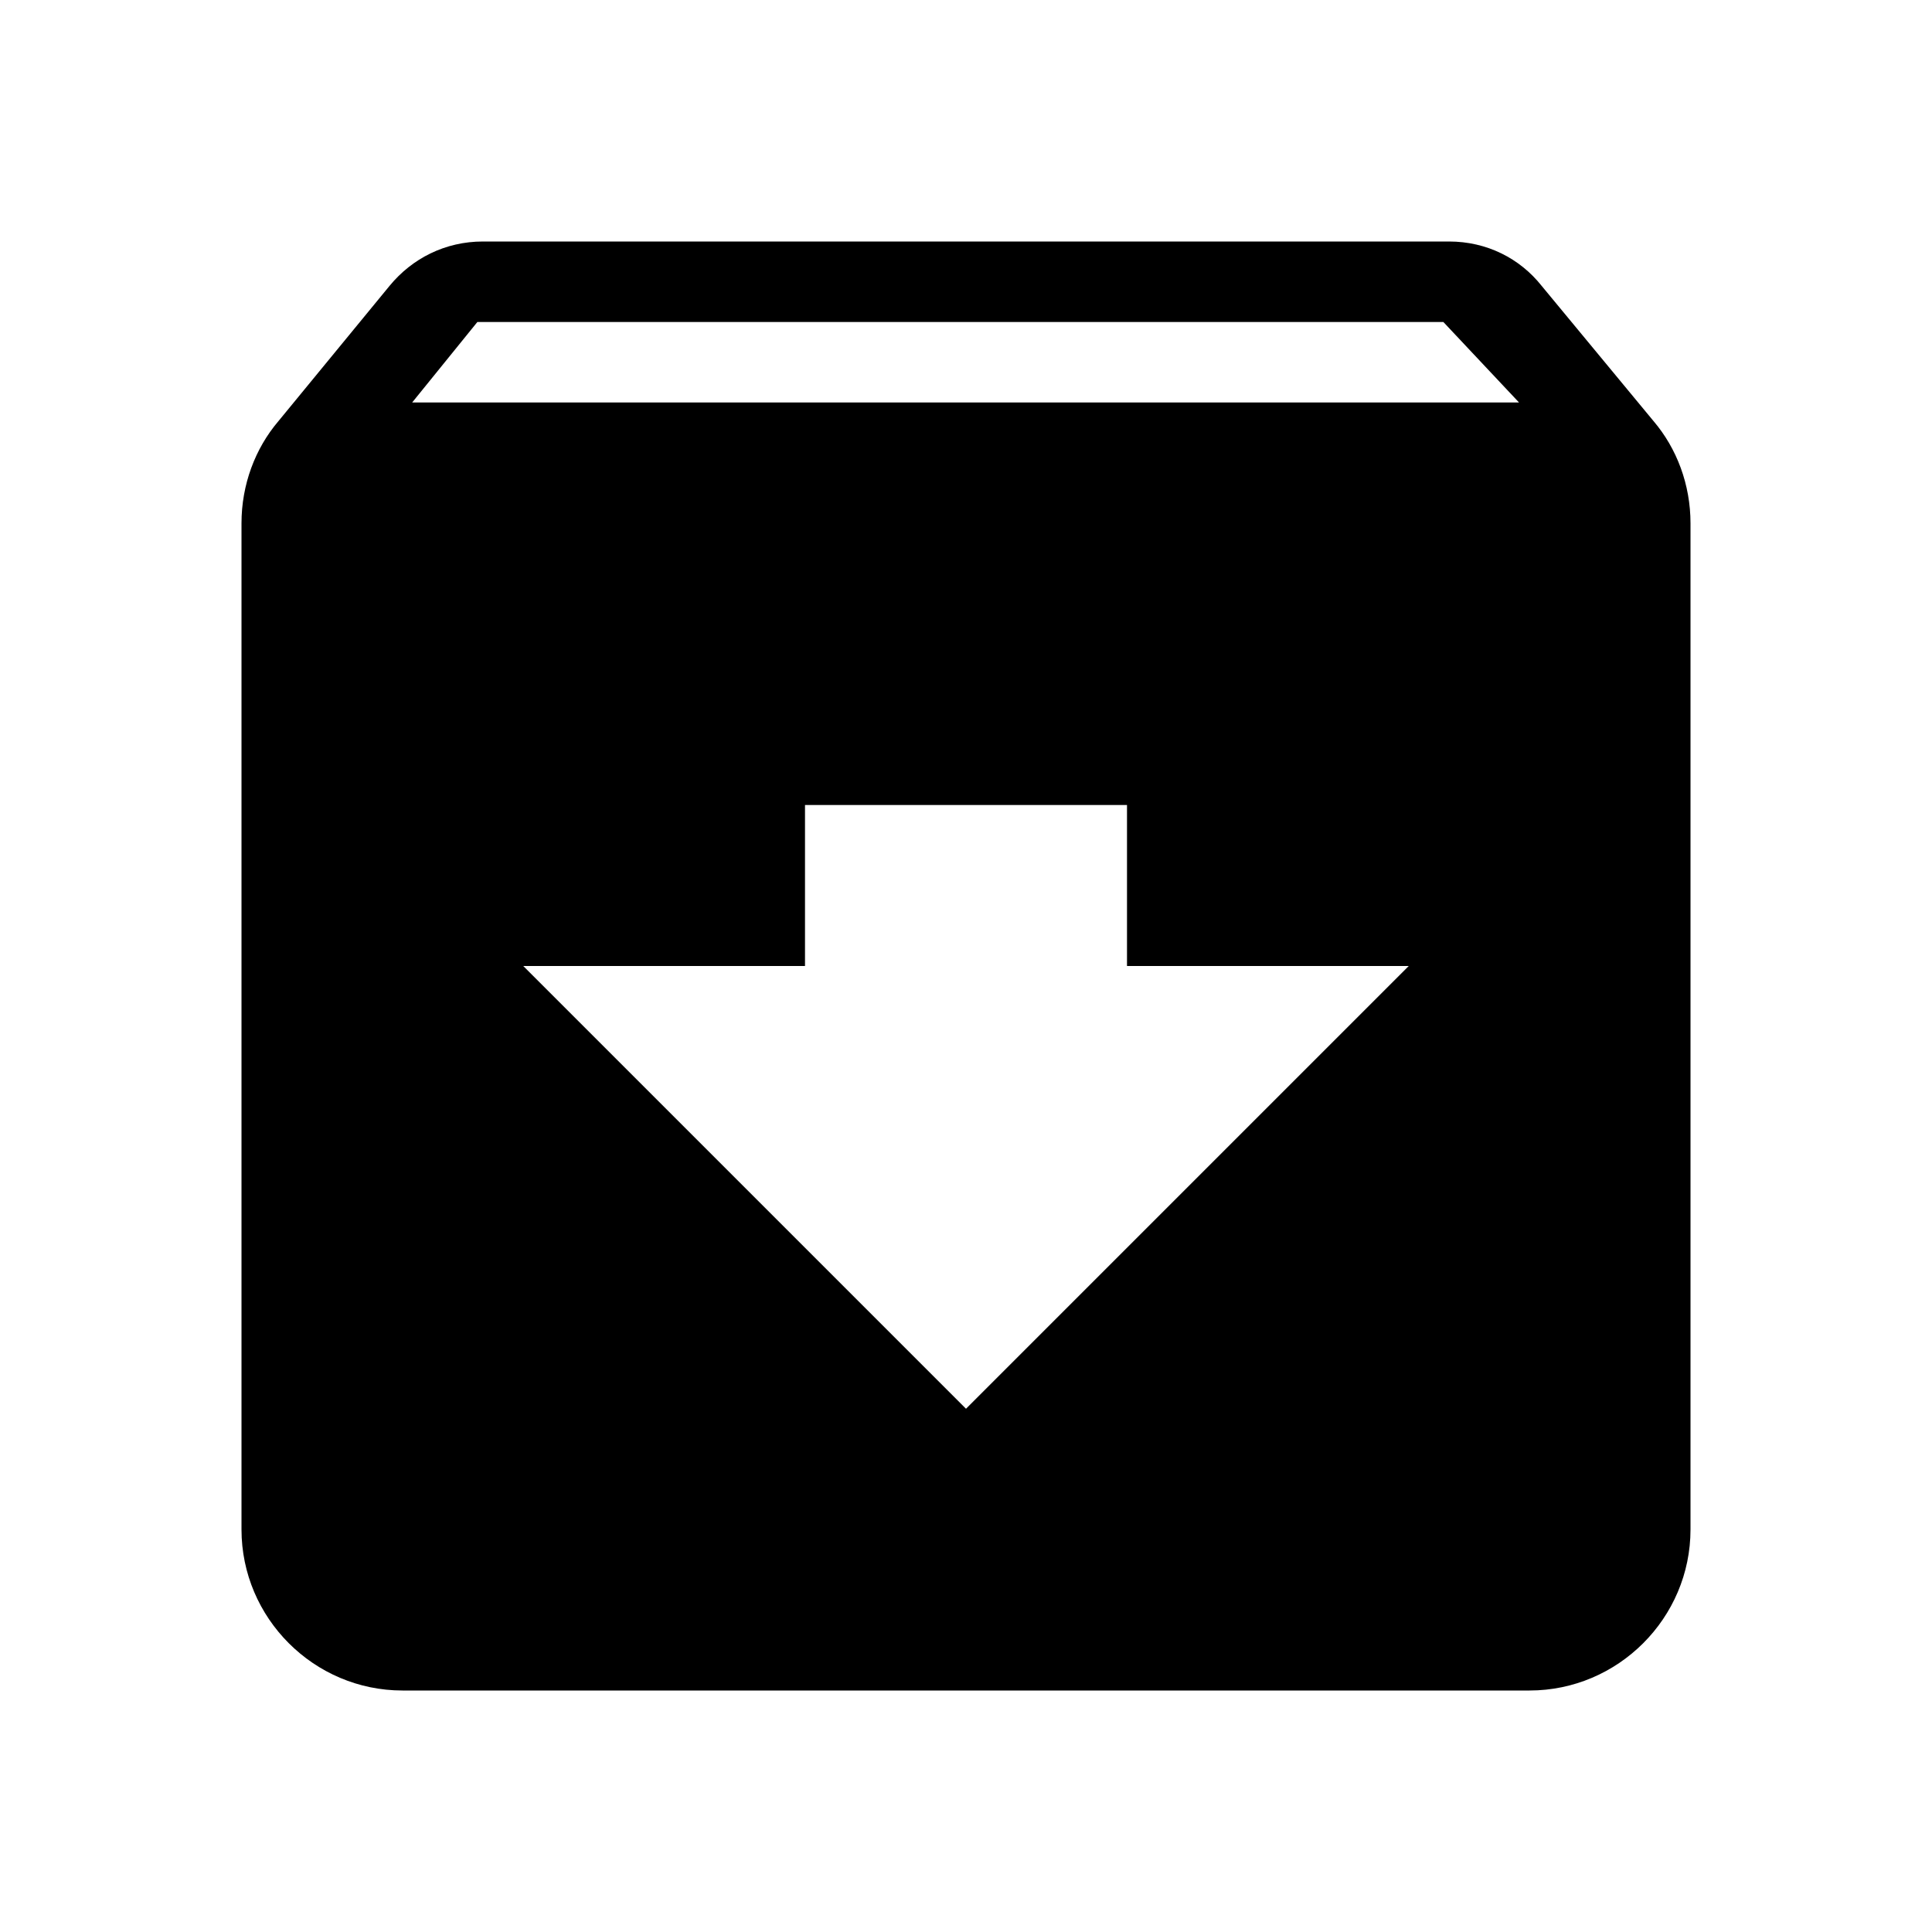
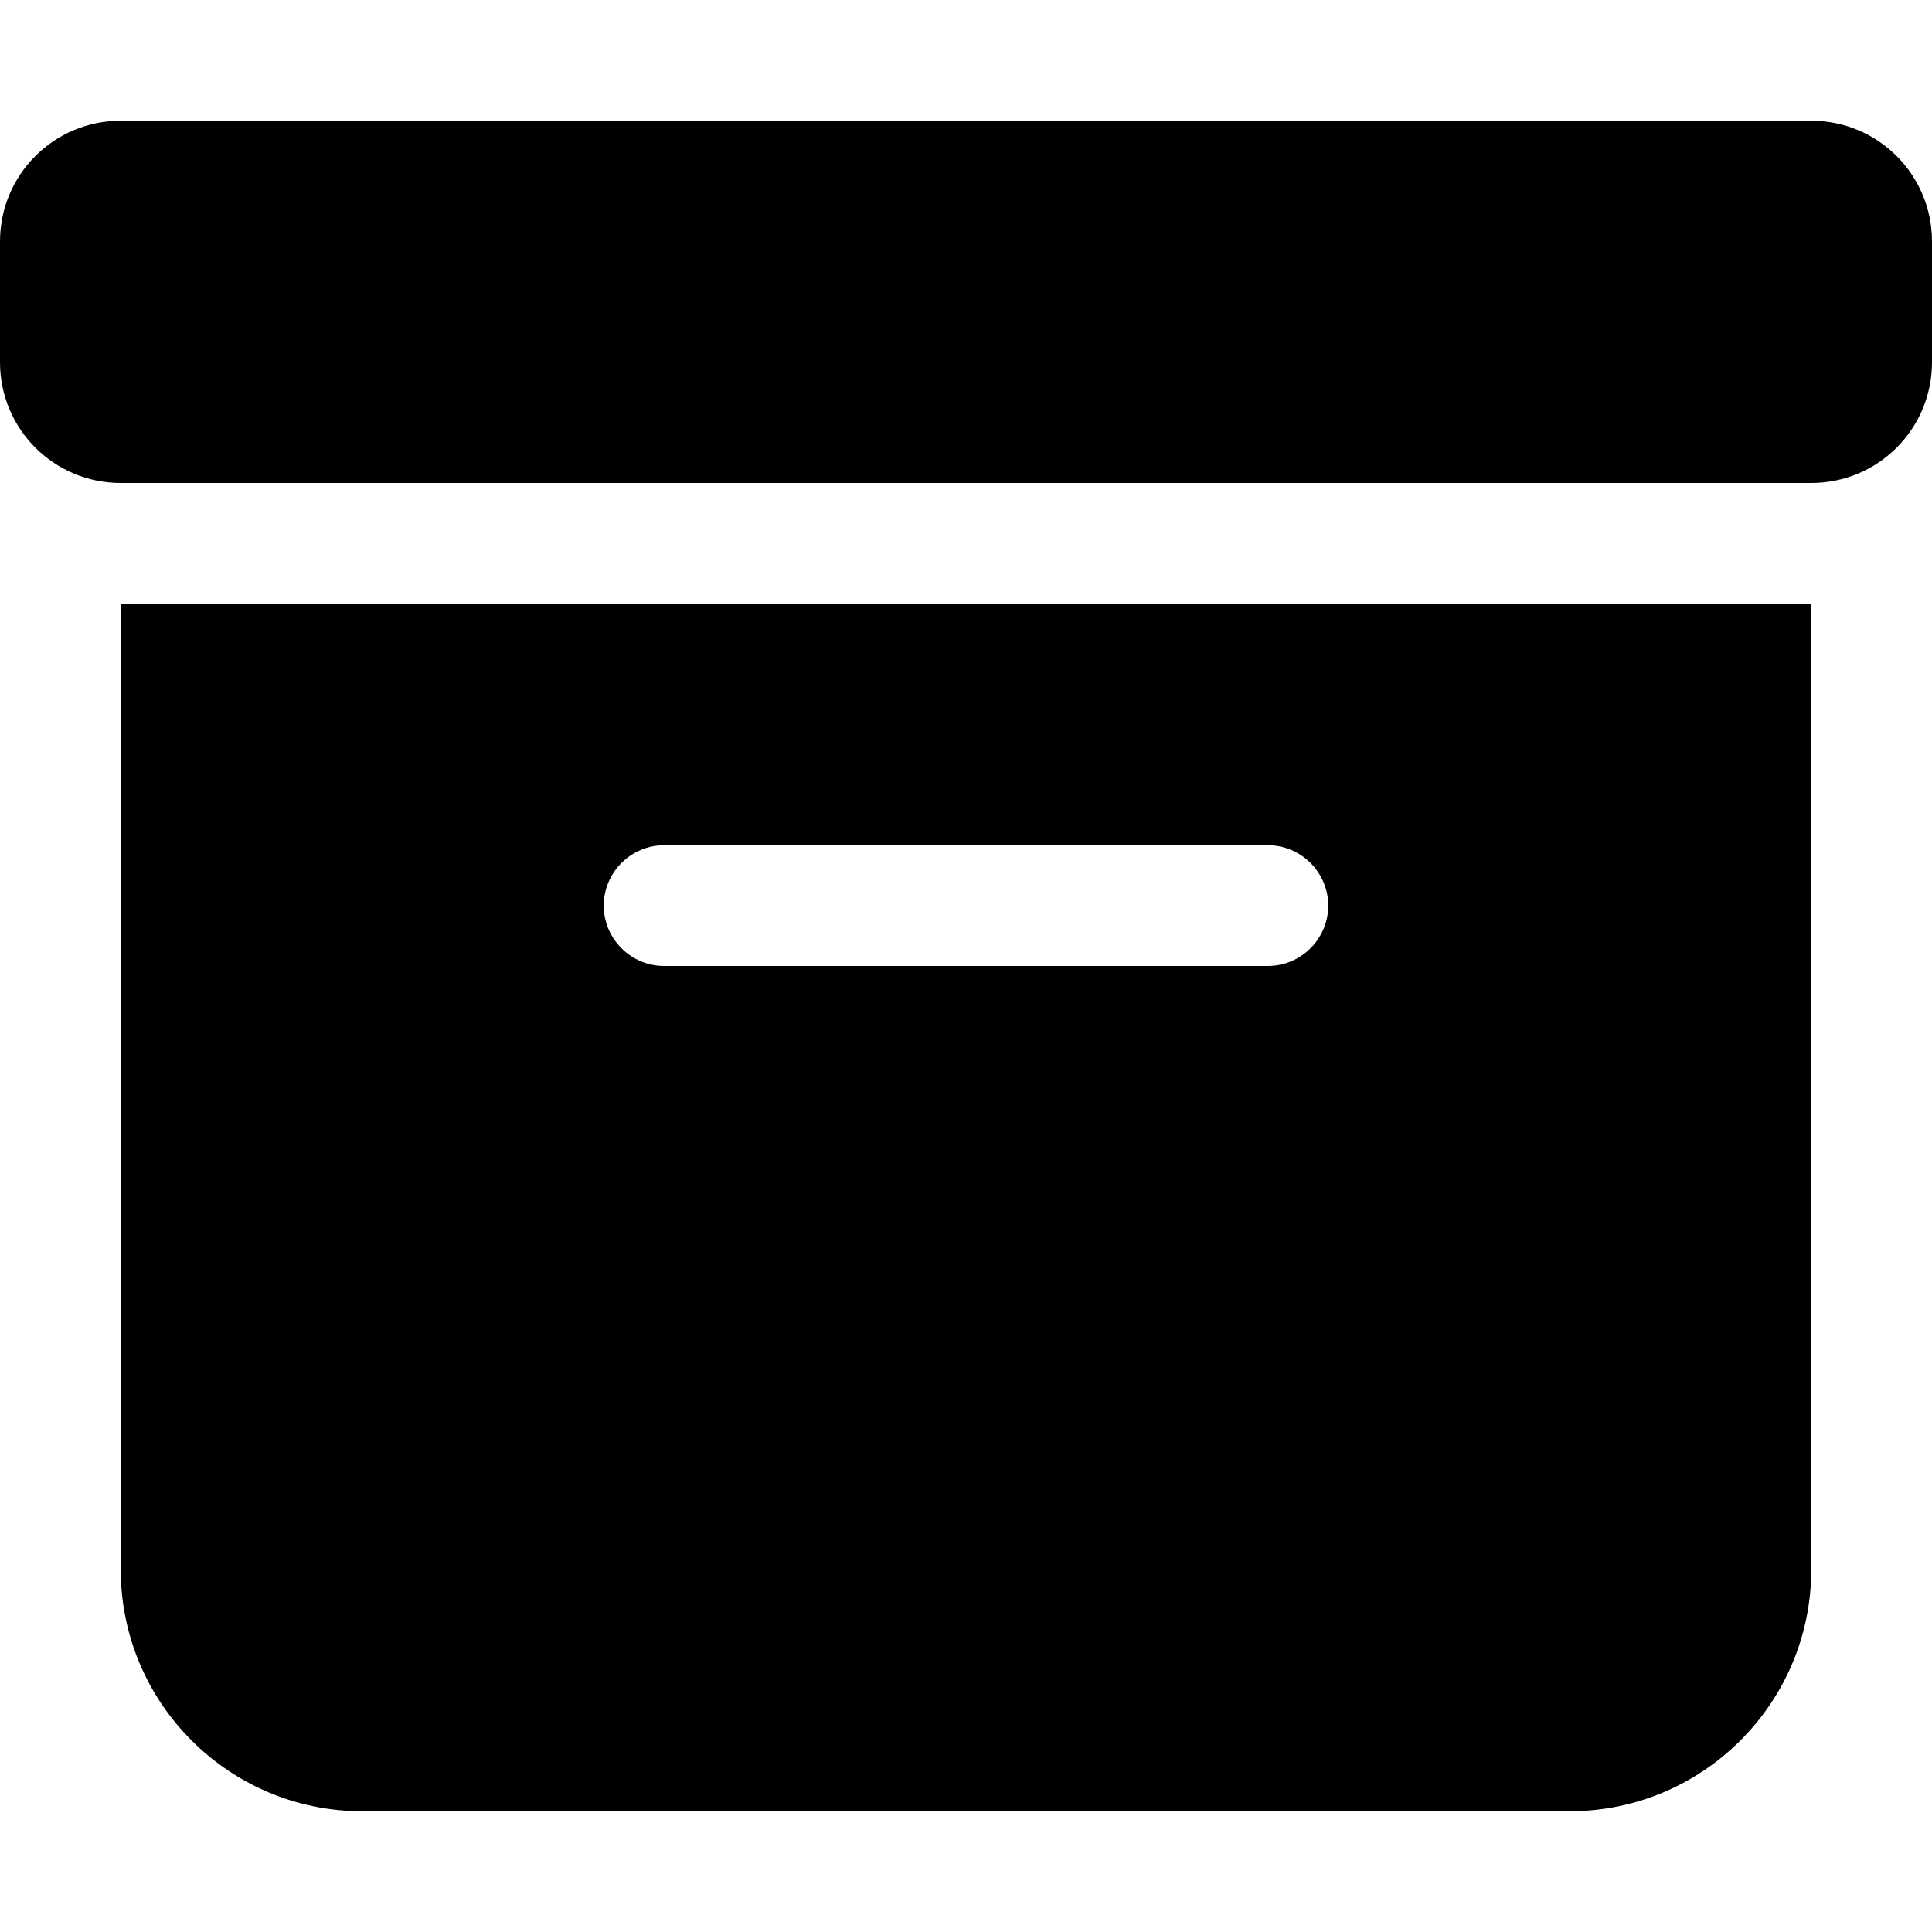
- <svg xmlns="http://www.w3.org/2000/svg" fill="currentColor" height="24" viewBox="0 0 24 24" width="24">
-   <path d="M0 0h24v24H0z" fill="none" />
-   <path d="M20.54 5.23l-1.39-1.68C18.88 3.21 18.47 3 18 3H6c-.47 0-.88.21-1.16.55L3.46 5.23C3.17 5.57 3 6.02 3 6.5V19c0 1.1.9 2 2 2h14c1.1 0 2-.9 2-2V6.5c0-.48-.17-.93-.46-1.27zM12 17.5L6.5 12H10v-2h4v2h3.5L12 17.5zM5.12 5l.81-1h12l.94 1H5.12z" />
+ <svg xmlns="http://www.w3.org/2000/svg" fill="currentColor" height="1em" viewBox="0 0 512 512">
+   <path d="M32 32H480c17.7 0 32 14.3 32 32V96c0 17.7-14.3 32-32 32H32C14.3 128 0 113.7 0 96V64C0 46.3 14.3 32 32 32zm0 128H480V416c0 35.3-28.7 64-64 64H96c-35.3 0-64-28.7-64-64V160zm128 80c0 8.8 7.2 16 16 16H336c8.8 0 16-7.2 16-16s-7.2-16-16-16H176c-8.8 0-16 7.2-16 16z" />
</svg>
